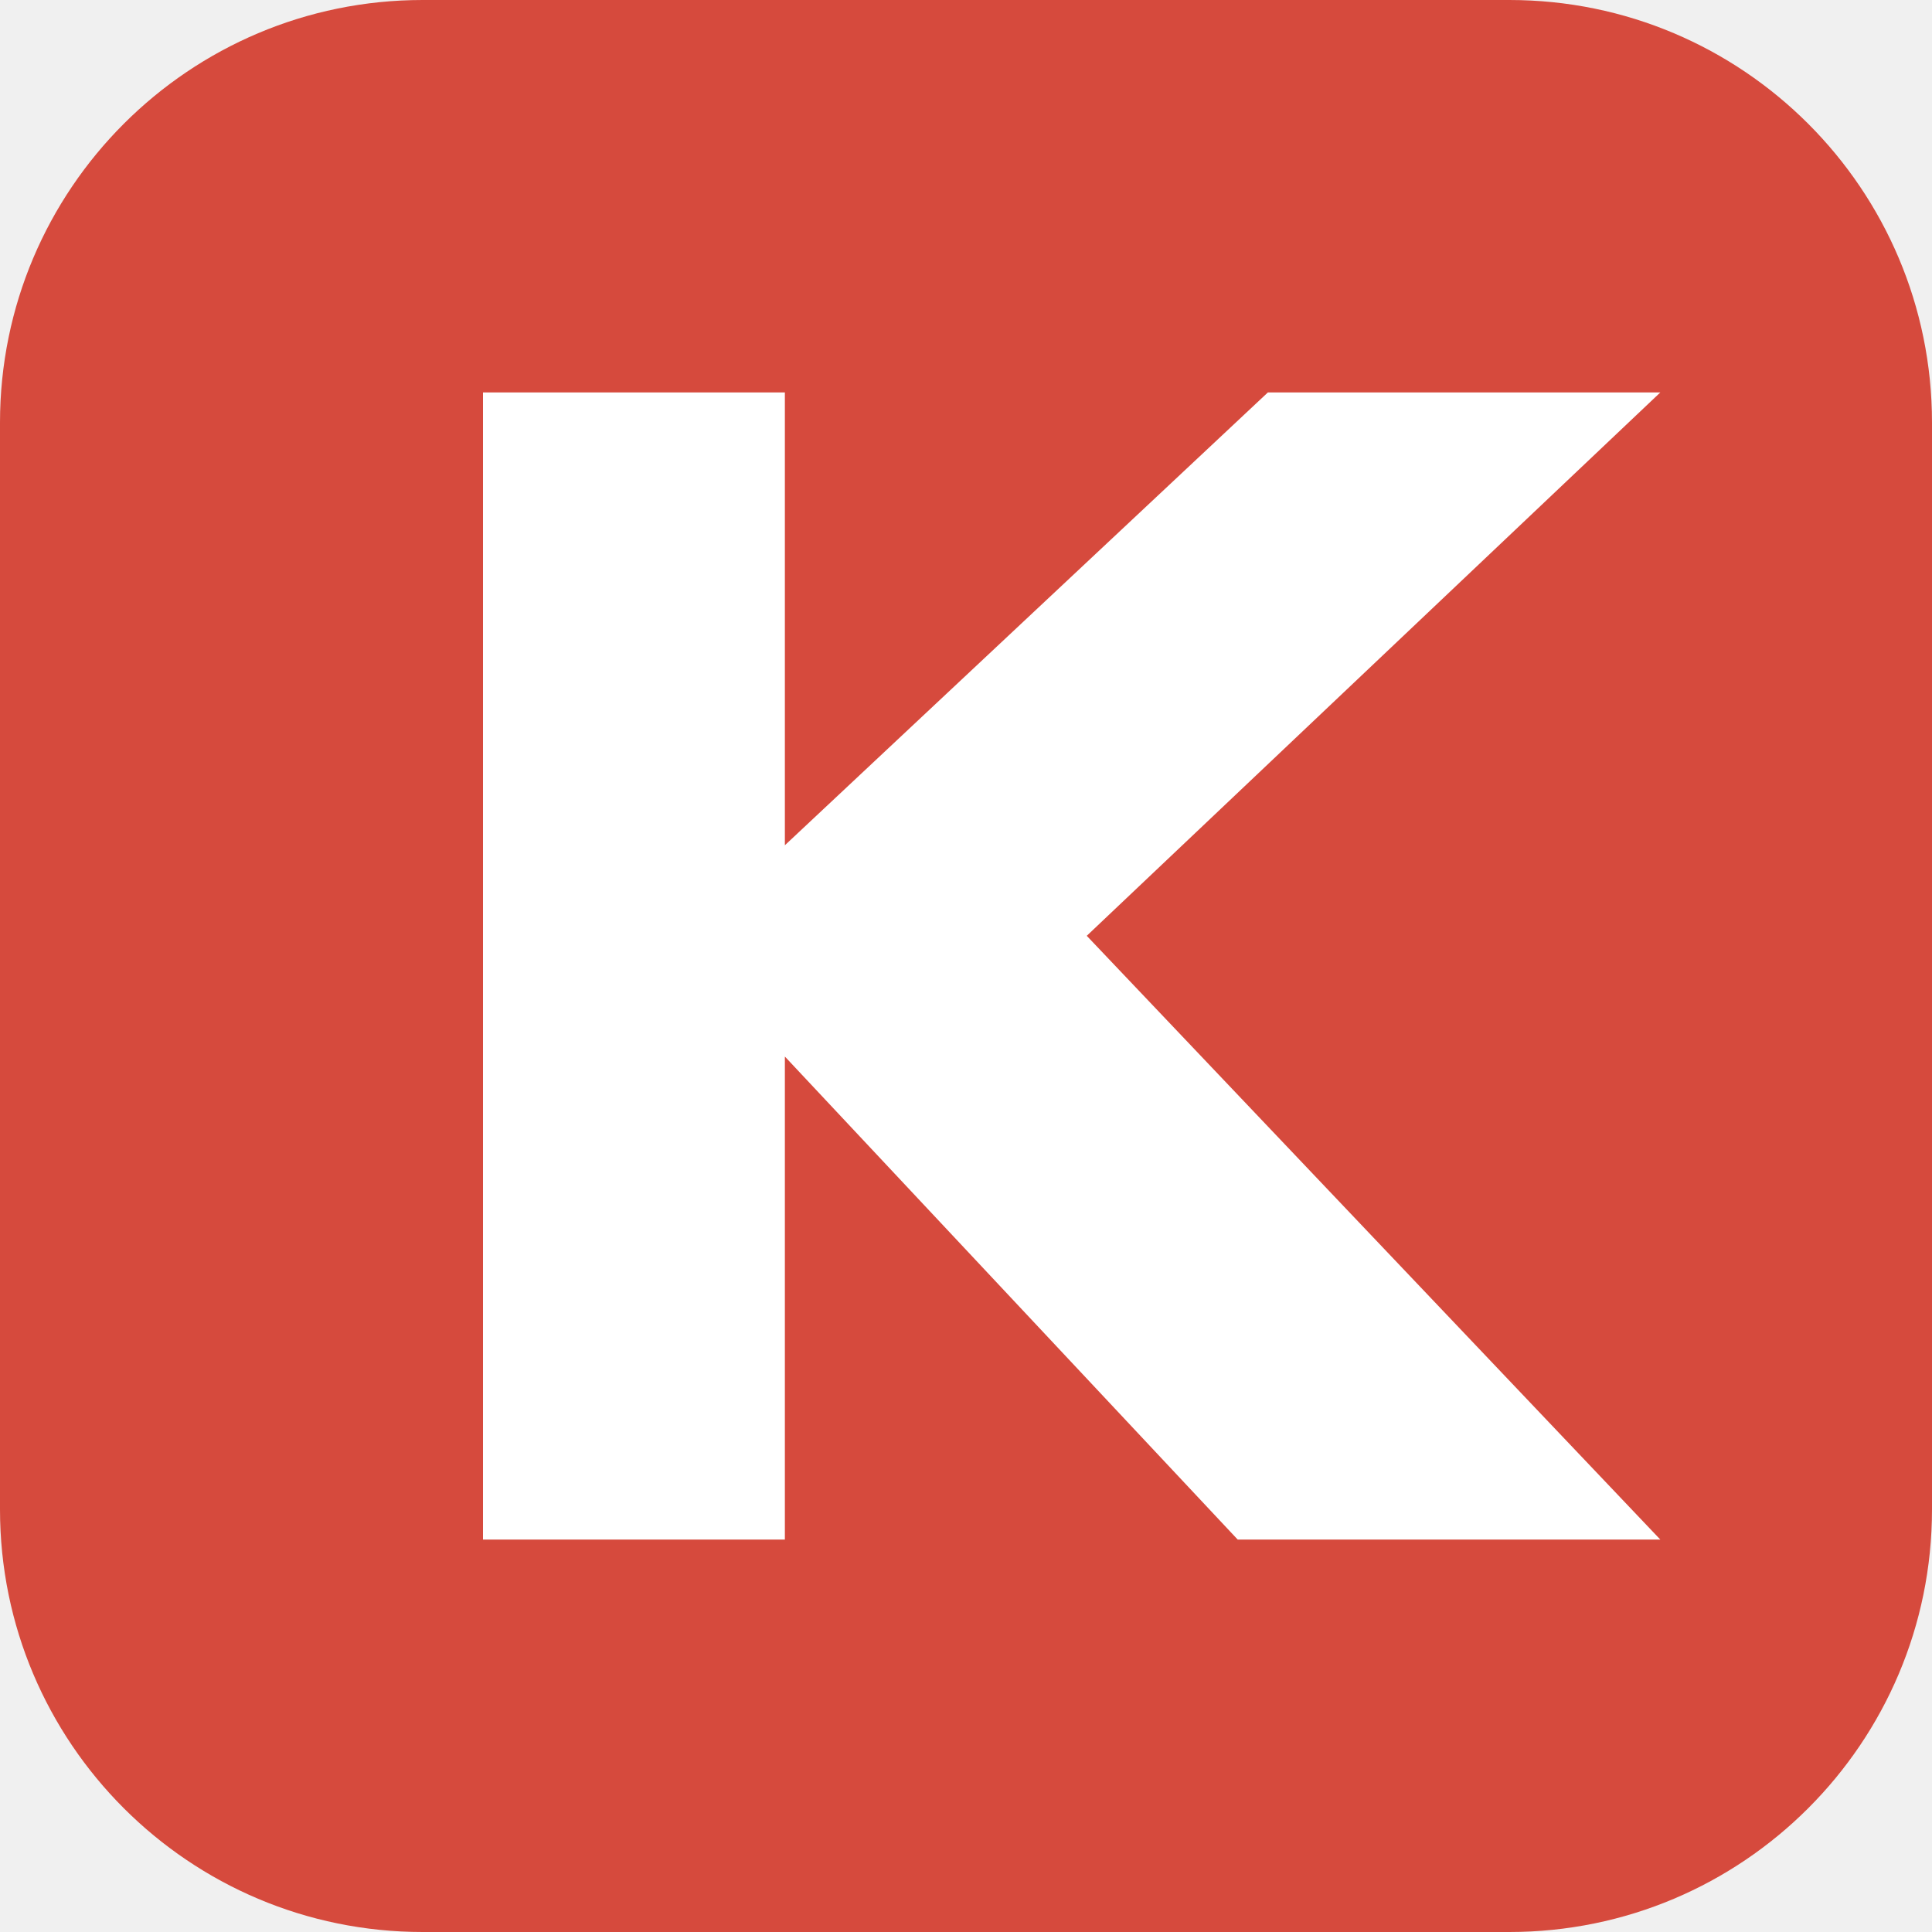
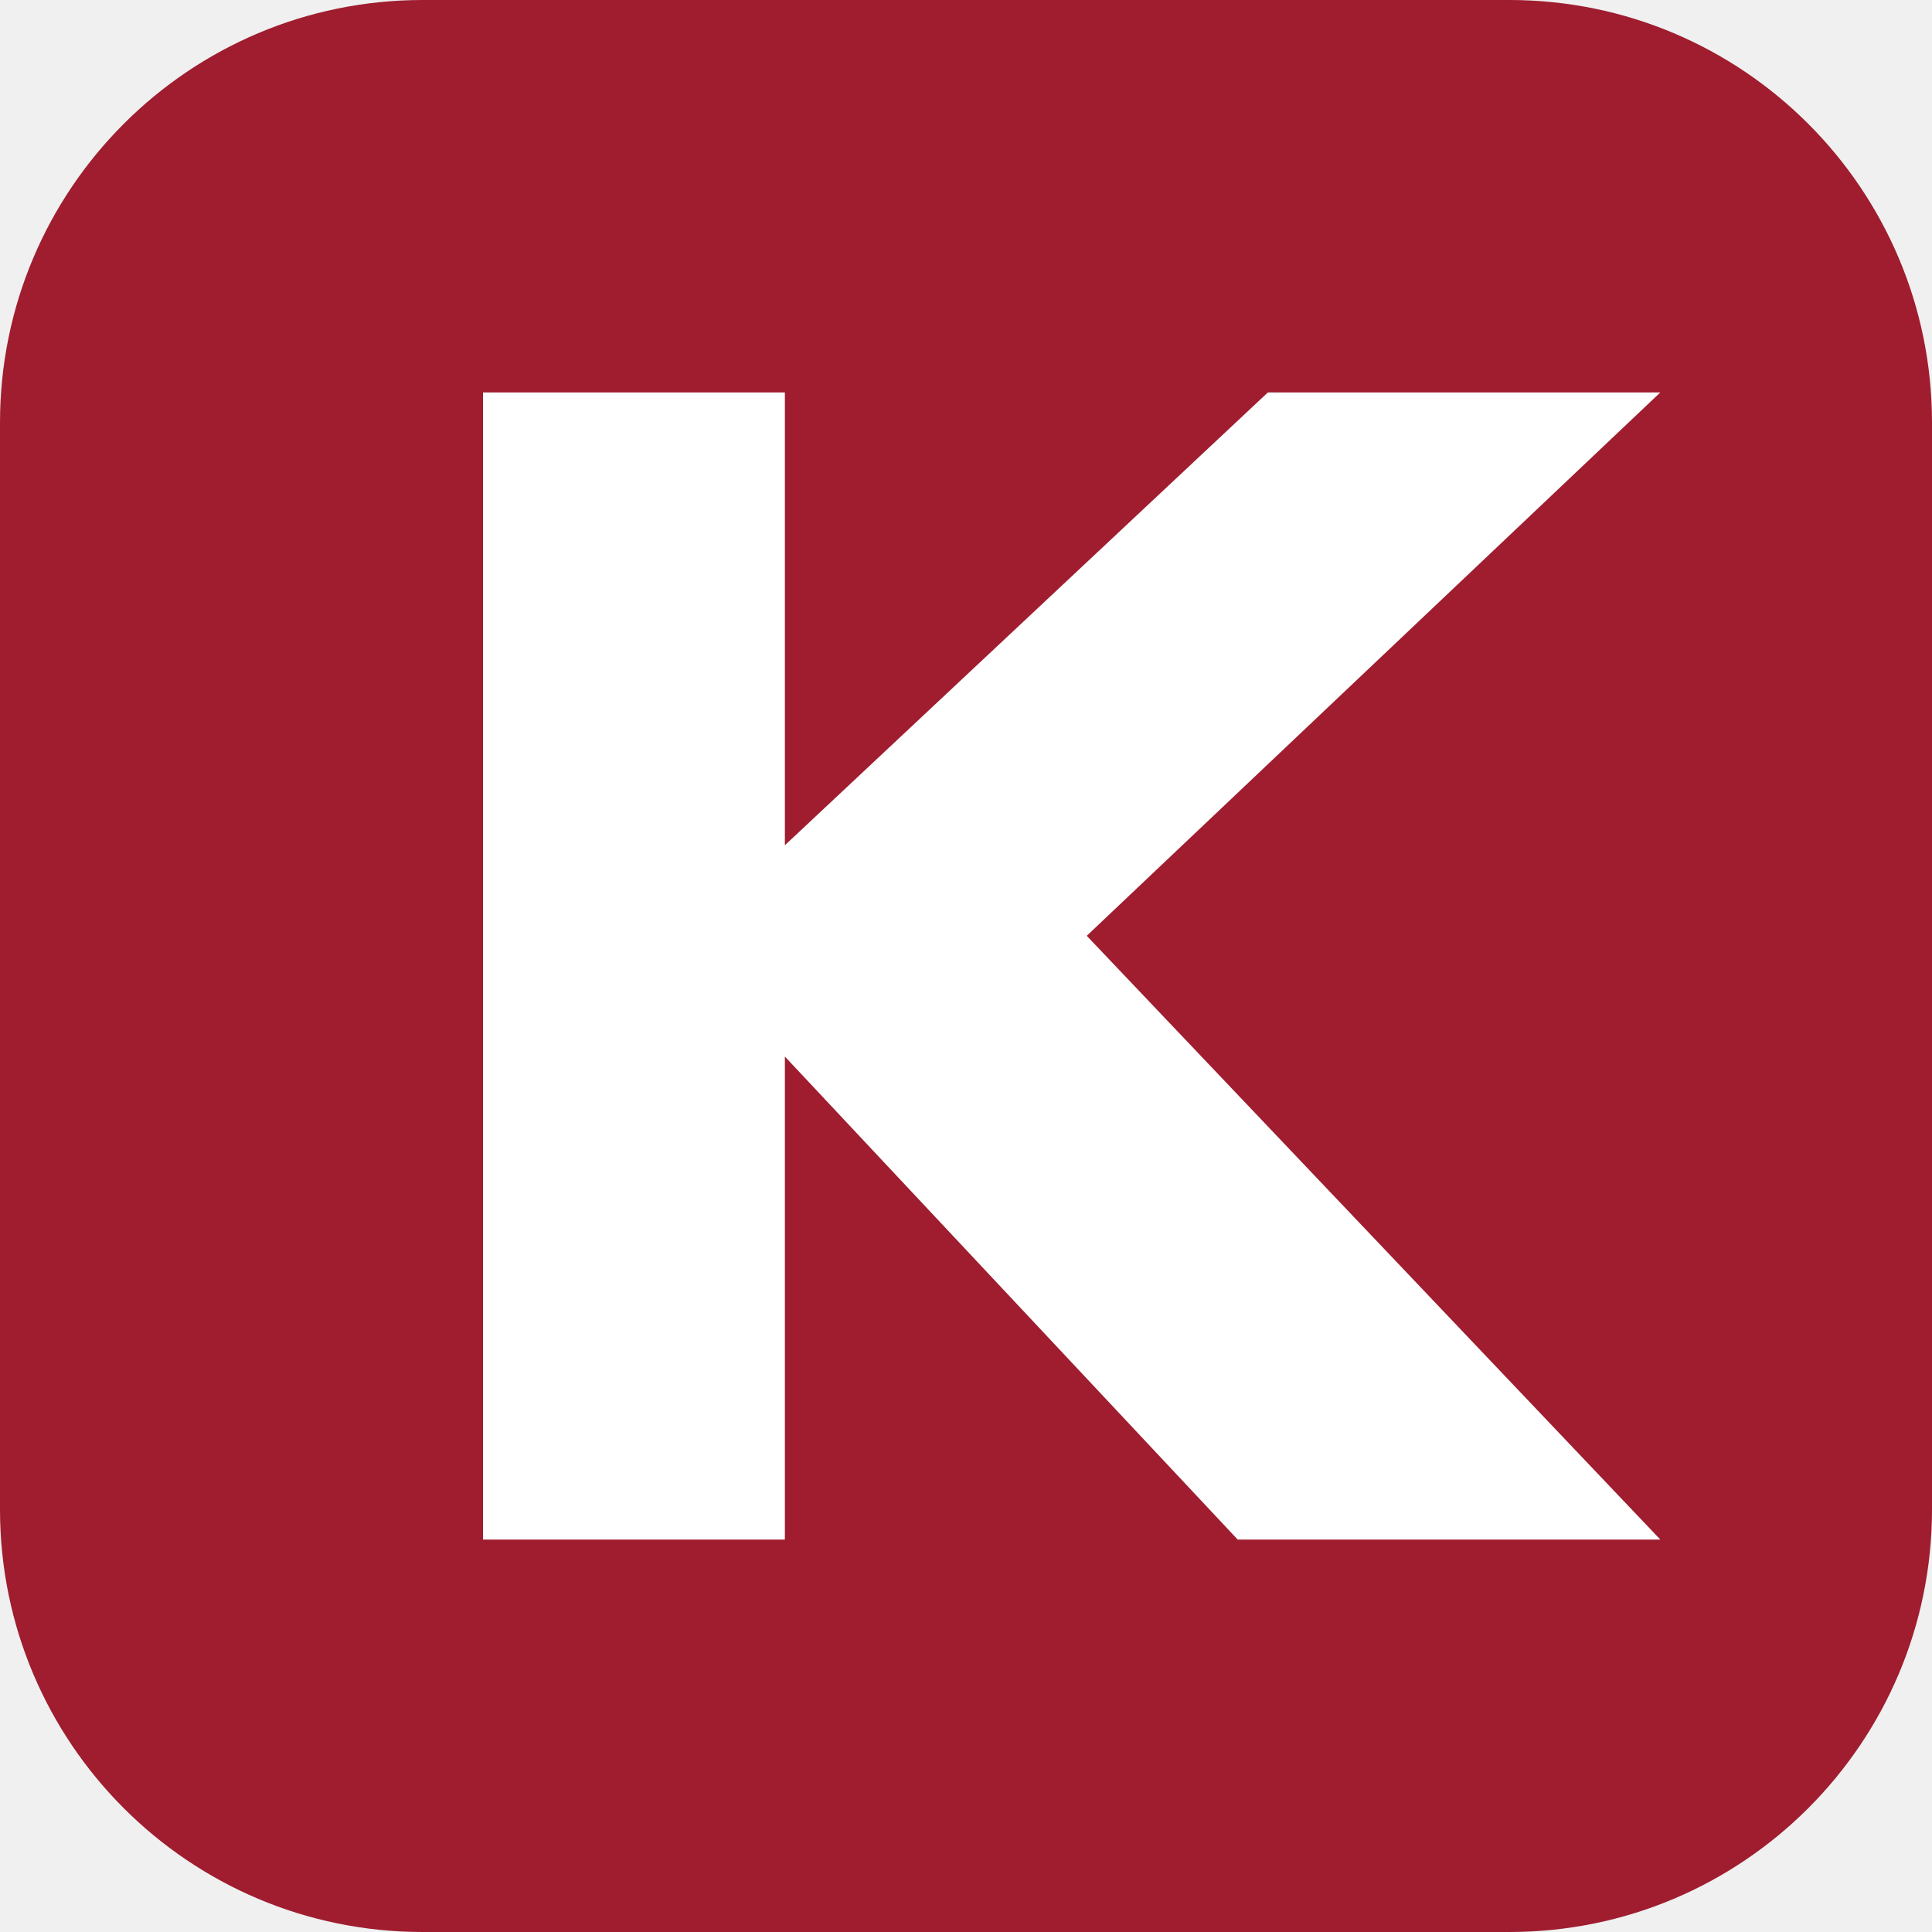
<svg xmlns="http://www.w3.org/2000/svg" viewBox="0 0 64 64">
-   <rect width="64" height="64" rx="14" fill="#d64a3d" />
+   <rect width="64" height="64" rx="14" fill="#9f1d2f" />
  <path d="M16 13h10v15l16-15h13L36 31l19 20H41L26 35v16H16z" fill="#fff" />
</svg>
